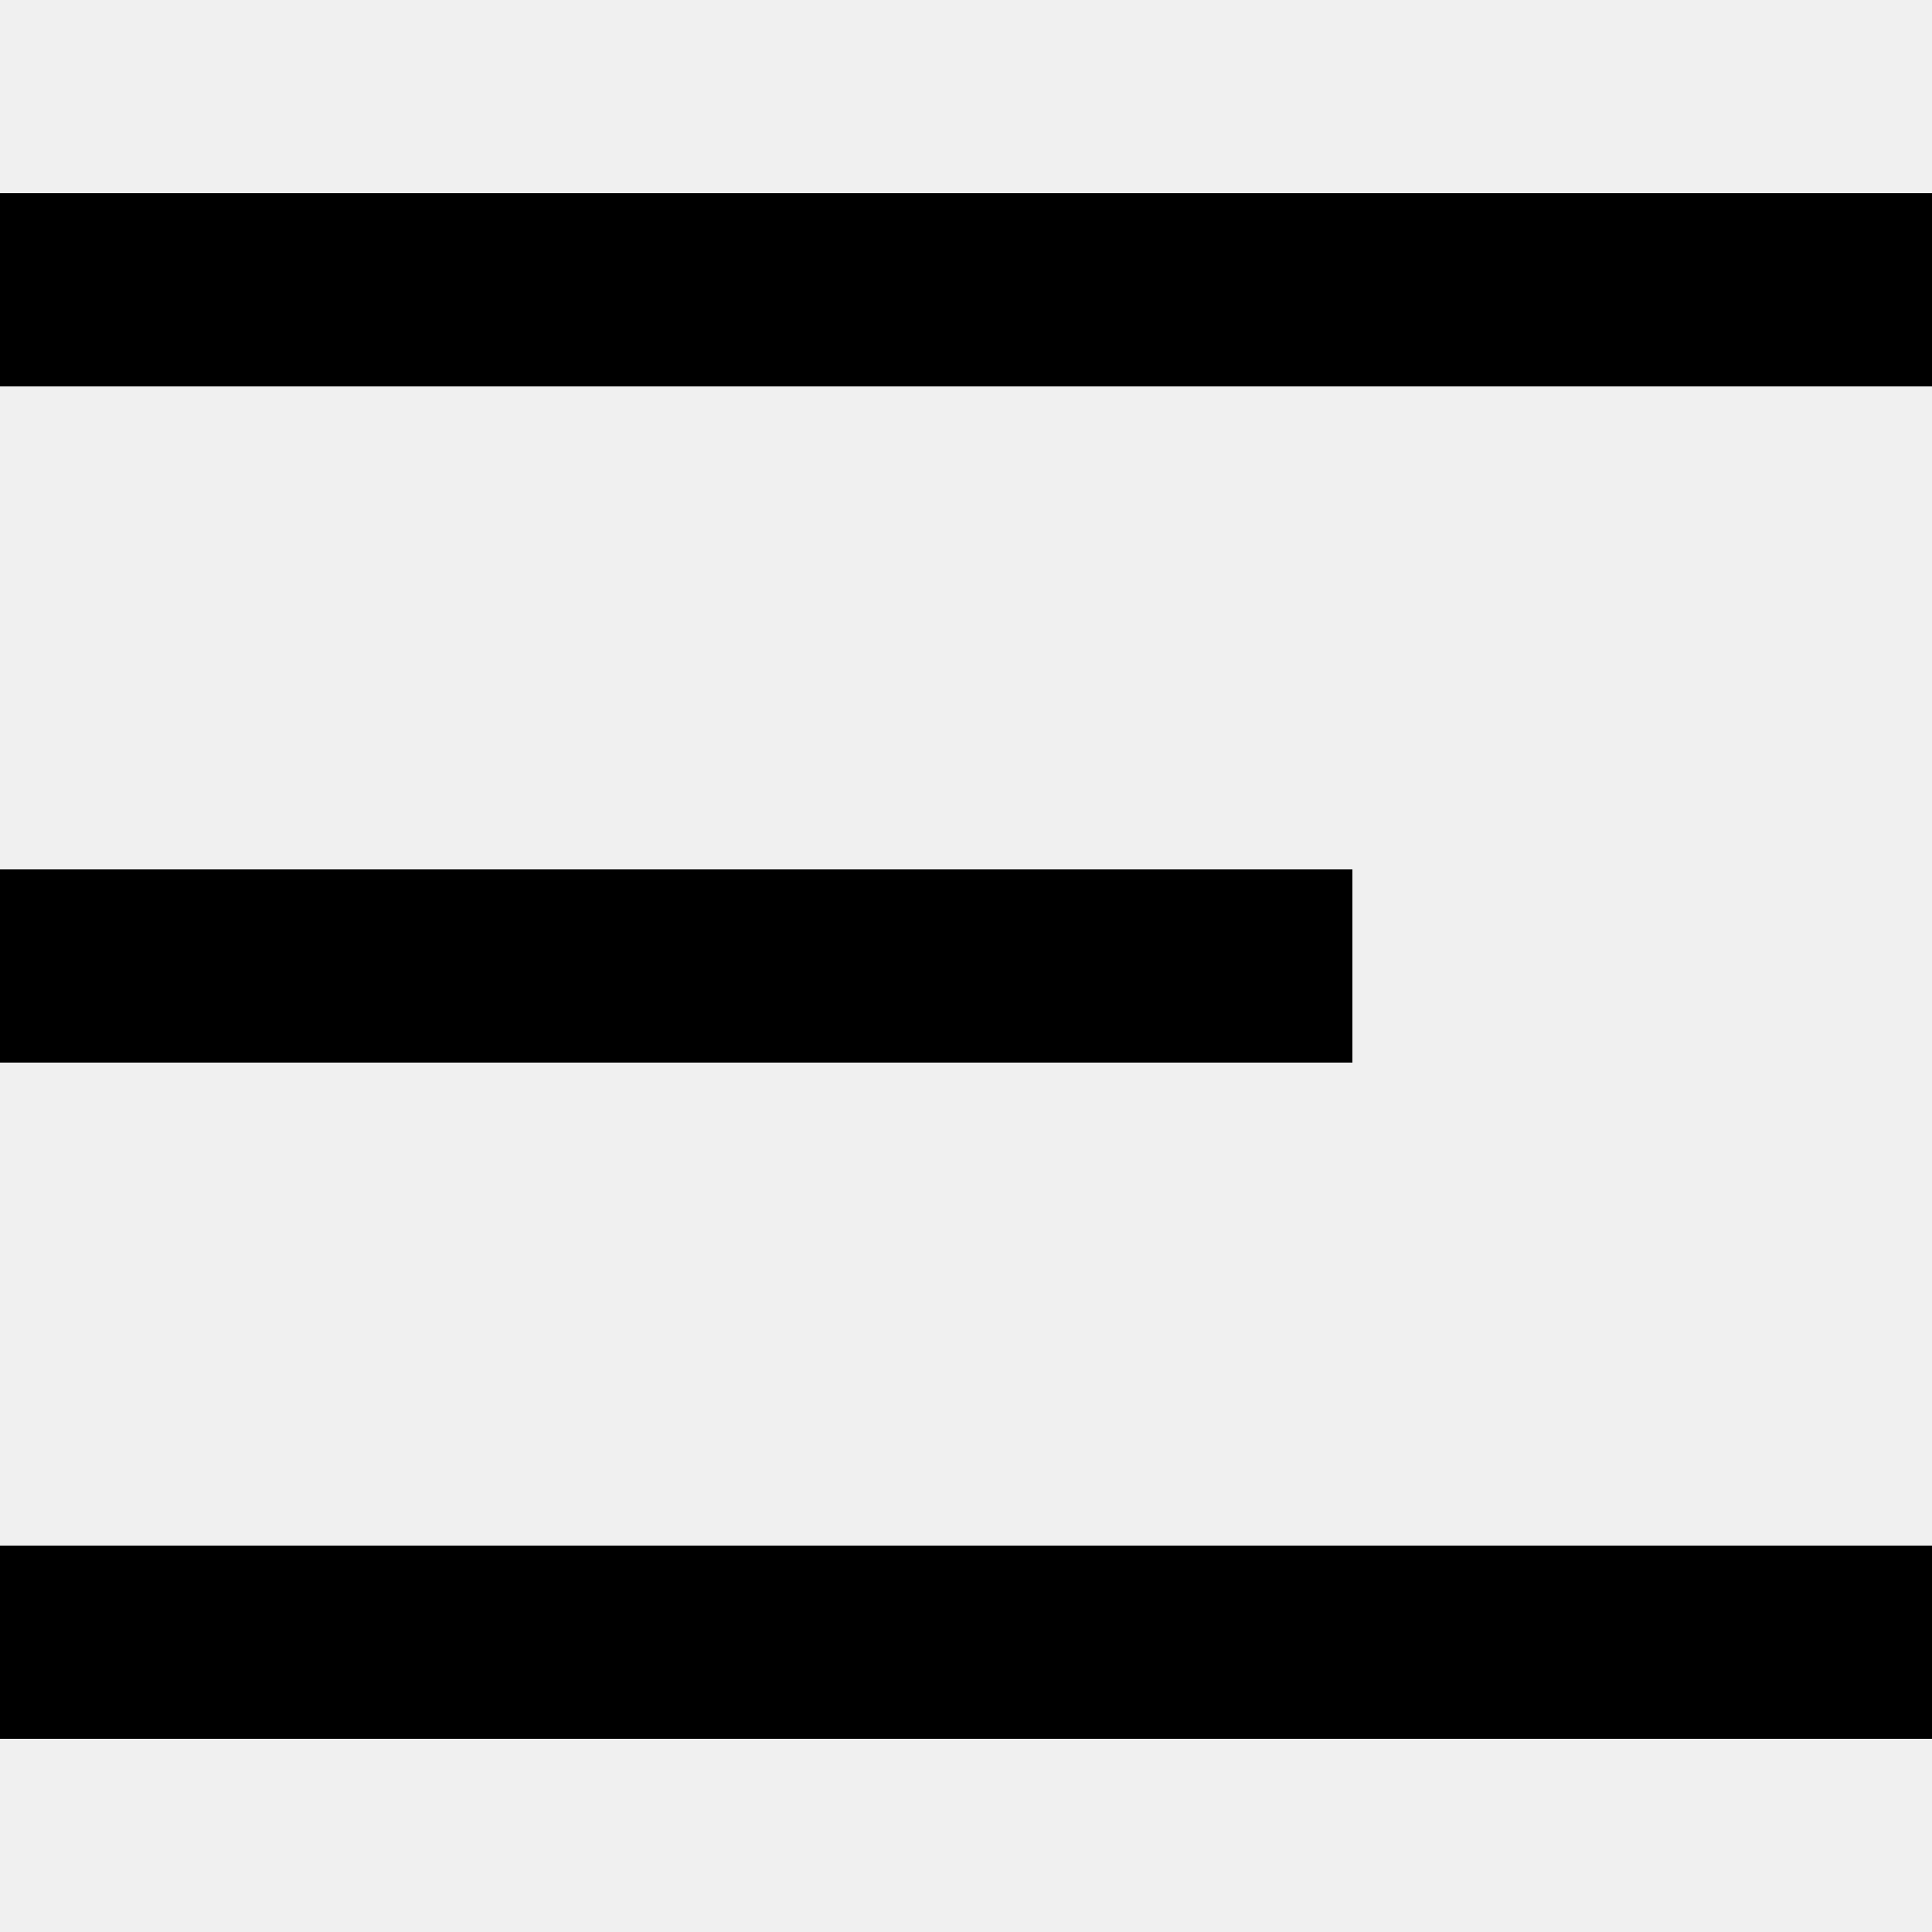
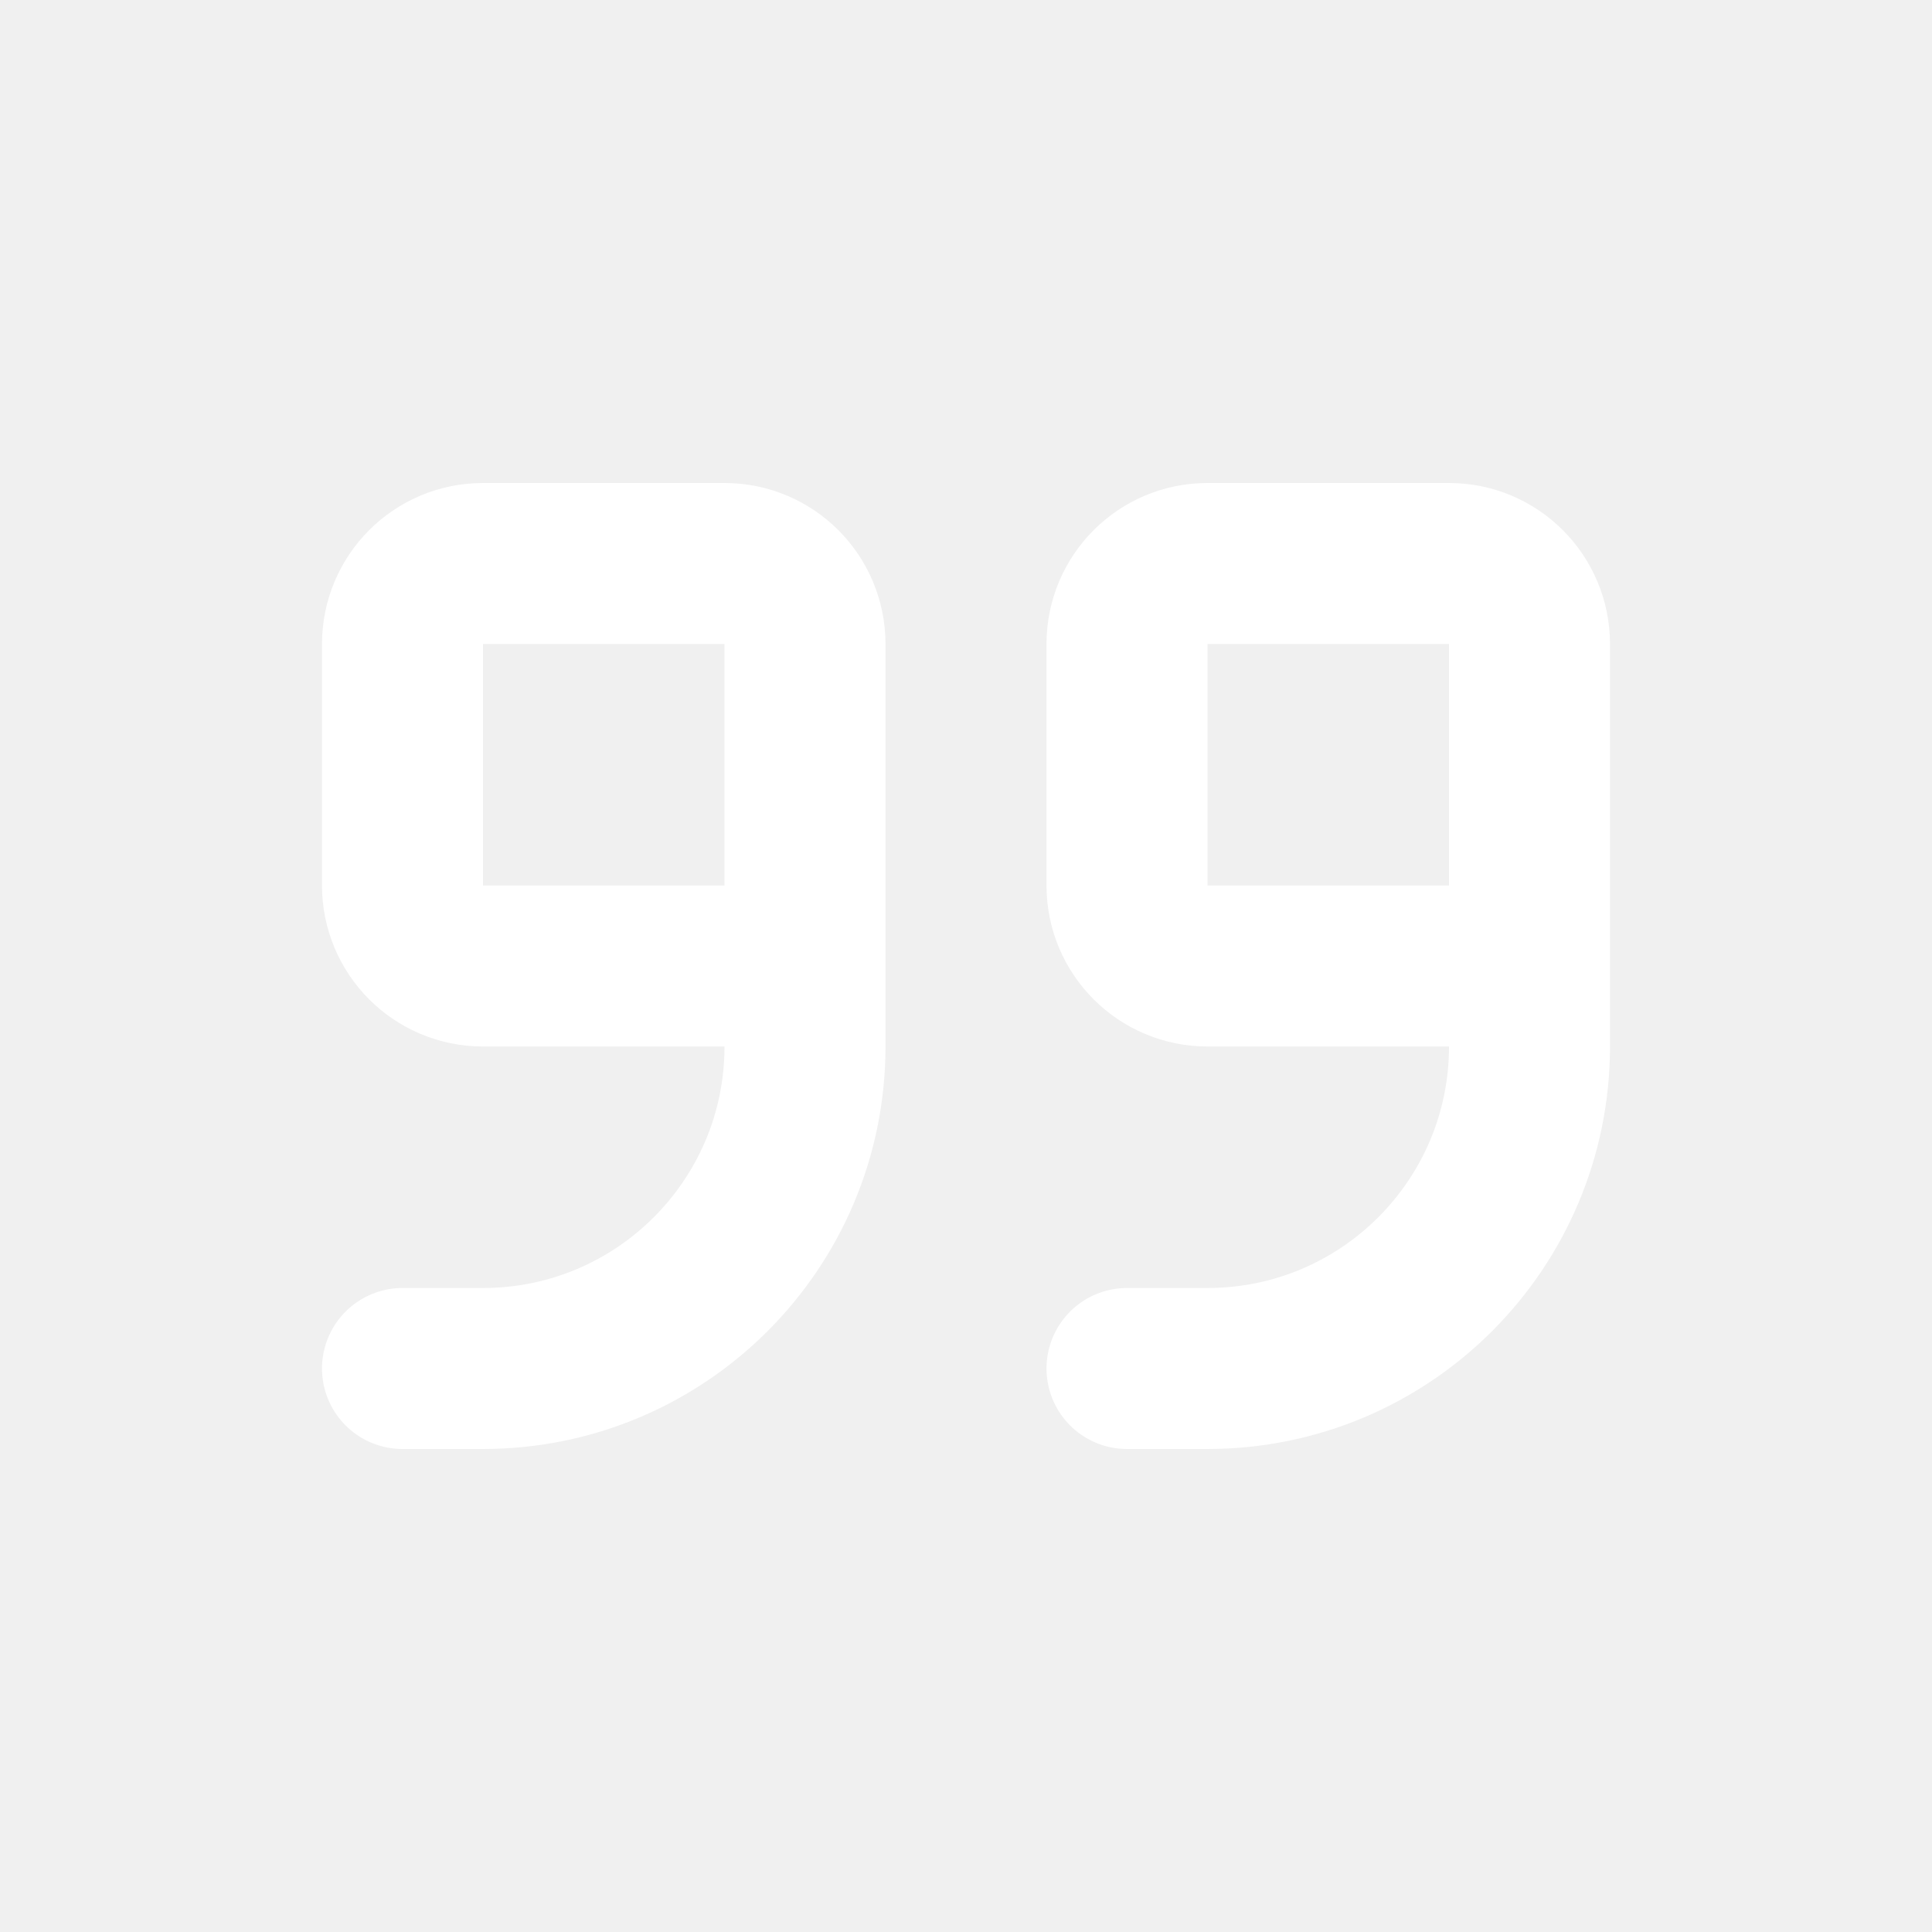
- <svg xmlns="http://www.w3.org/2000/svg" width="800px" height="800px" viewBox="0 -2 20 20">
-   <style>@media (prefers-color-scheme:dark){path{fill:#fff}}</style>
-   <g id="Page-1" stroke="none" stroke-width="1" fill="none" fill-rule="evenodd">
-     <g id="Dribbble-Light-Preview" transform="translate(-60, -4201)" fill="#000000">
-       <g id="icons" transform="translate(56, 160)">
-         <path d="M4,4057 L24,4057 L24,4055 L4,4055 L4,4057 Z M4,4043 L24,4043 L24,4041 L4,4041 L4,4043 Z M4,4050 L18,4050 L18,4048 L4,4048 L4,4050 Z" id="align_text_left-[#910]">
- </path>
-       </g>
-     </g>
-   </g>
+ <svg xmlns="http://www.w3.org/2000/svg" class="w-6 h-6 text-gray-800 dark:text-white" aria-hidden="true" width="24" height="24" fill="none" viewBox="0 0 24 24">
+   <path stroke="white" stroke-linecap="round" stroke-linejoin="round" stroke-width="2" d="M10 11V8a1 1 0 0 0-1-1H6a1 1 0 0 0-1 1v3a1 1 0 0 0 1 1h3a1 1 0 0 0 1-1Zm0 0v2a4 4 0 0 1-4 4H5m14-6V8a1 1 0 0 0-1-1h-3a1 1 0 0 0-1 1v3a1 1 0 0 0 1 1h3a1 1 0 0 0 1-1Zm0 0v2a4 4 0 0 1-4 4h-1" />
</svg>
